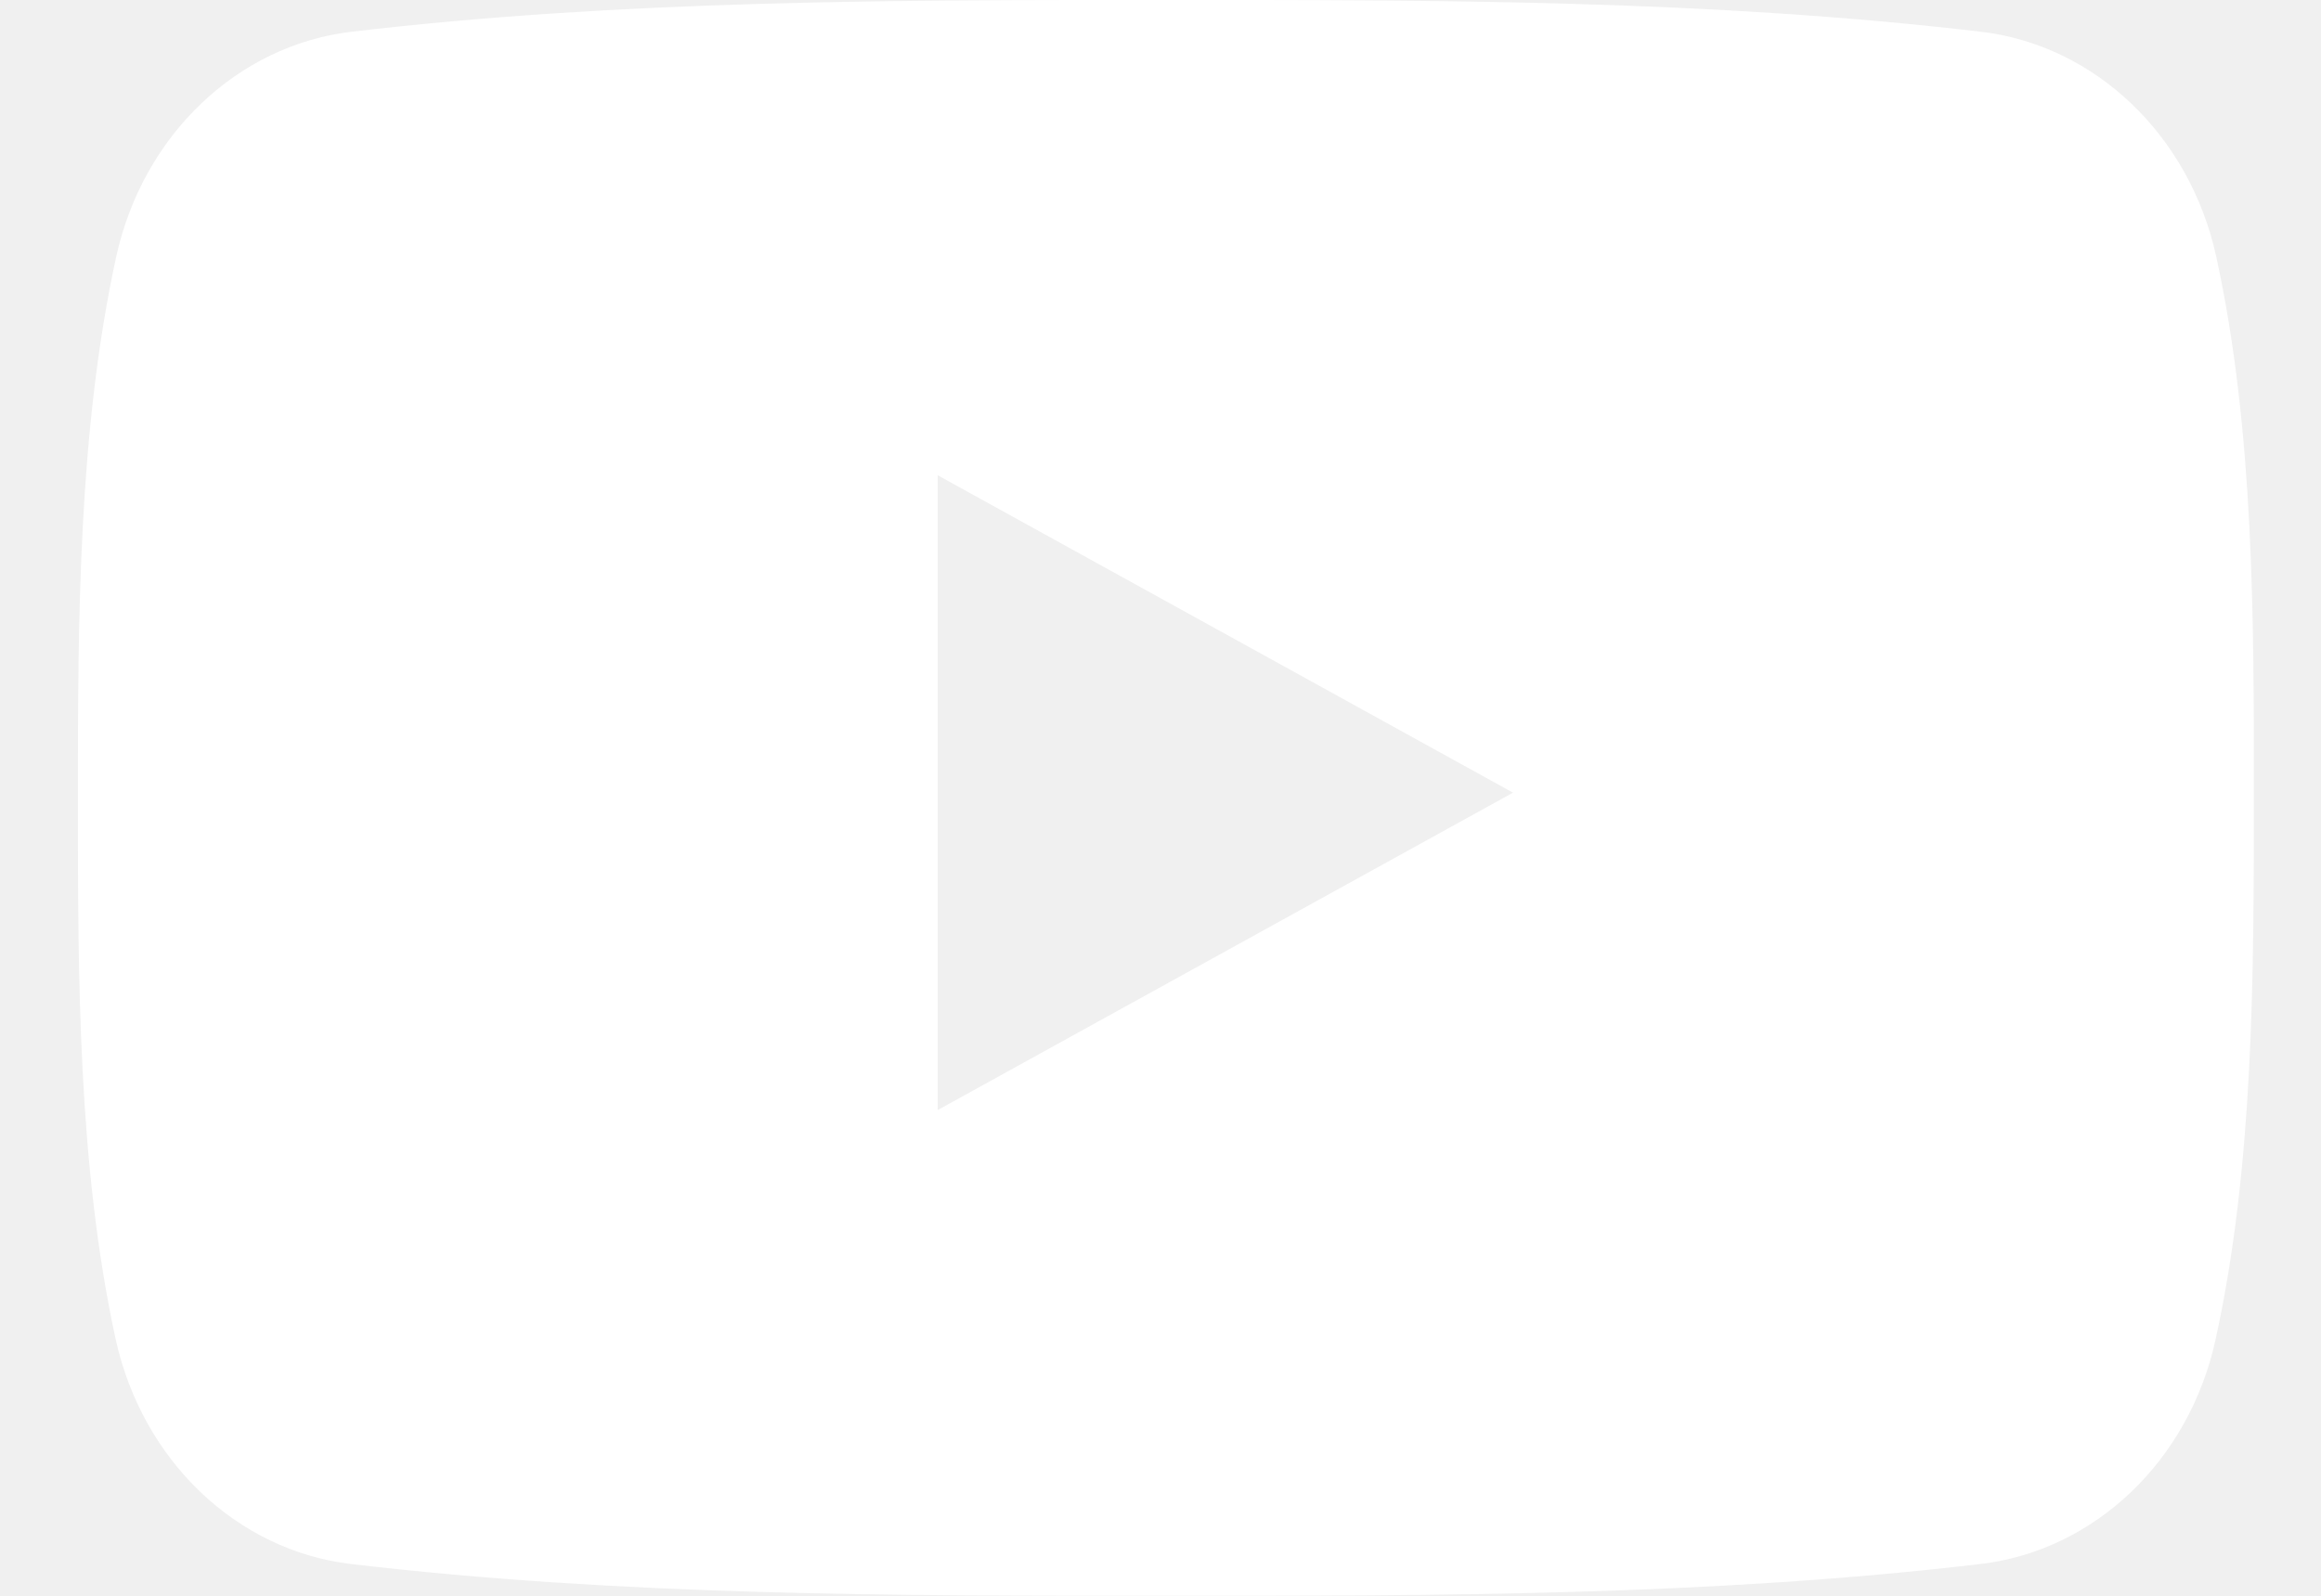
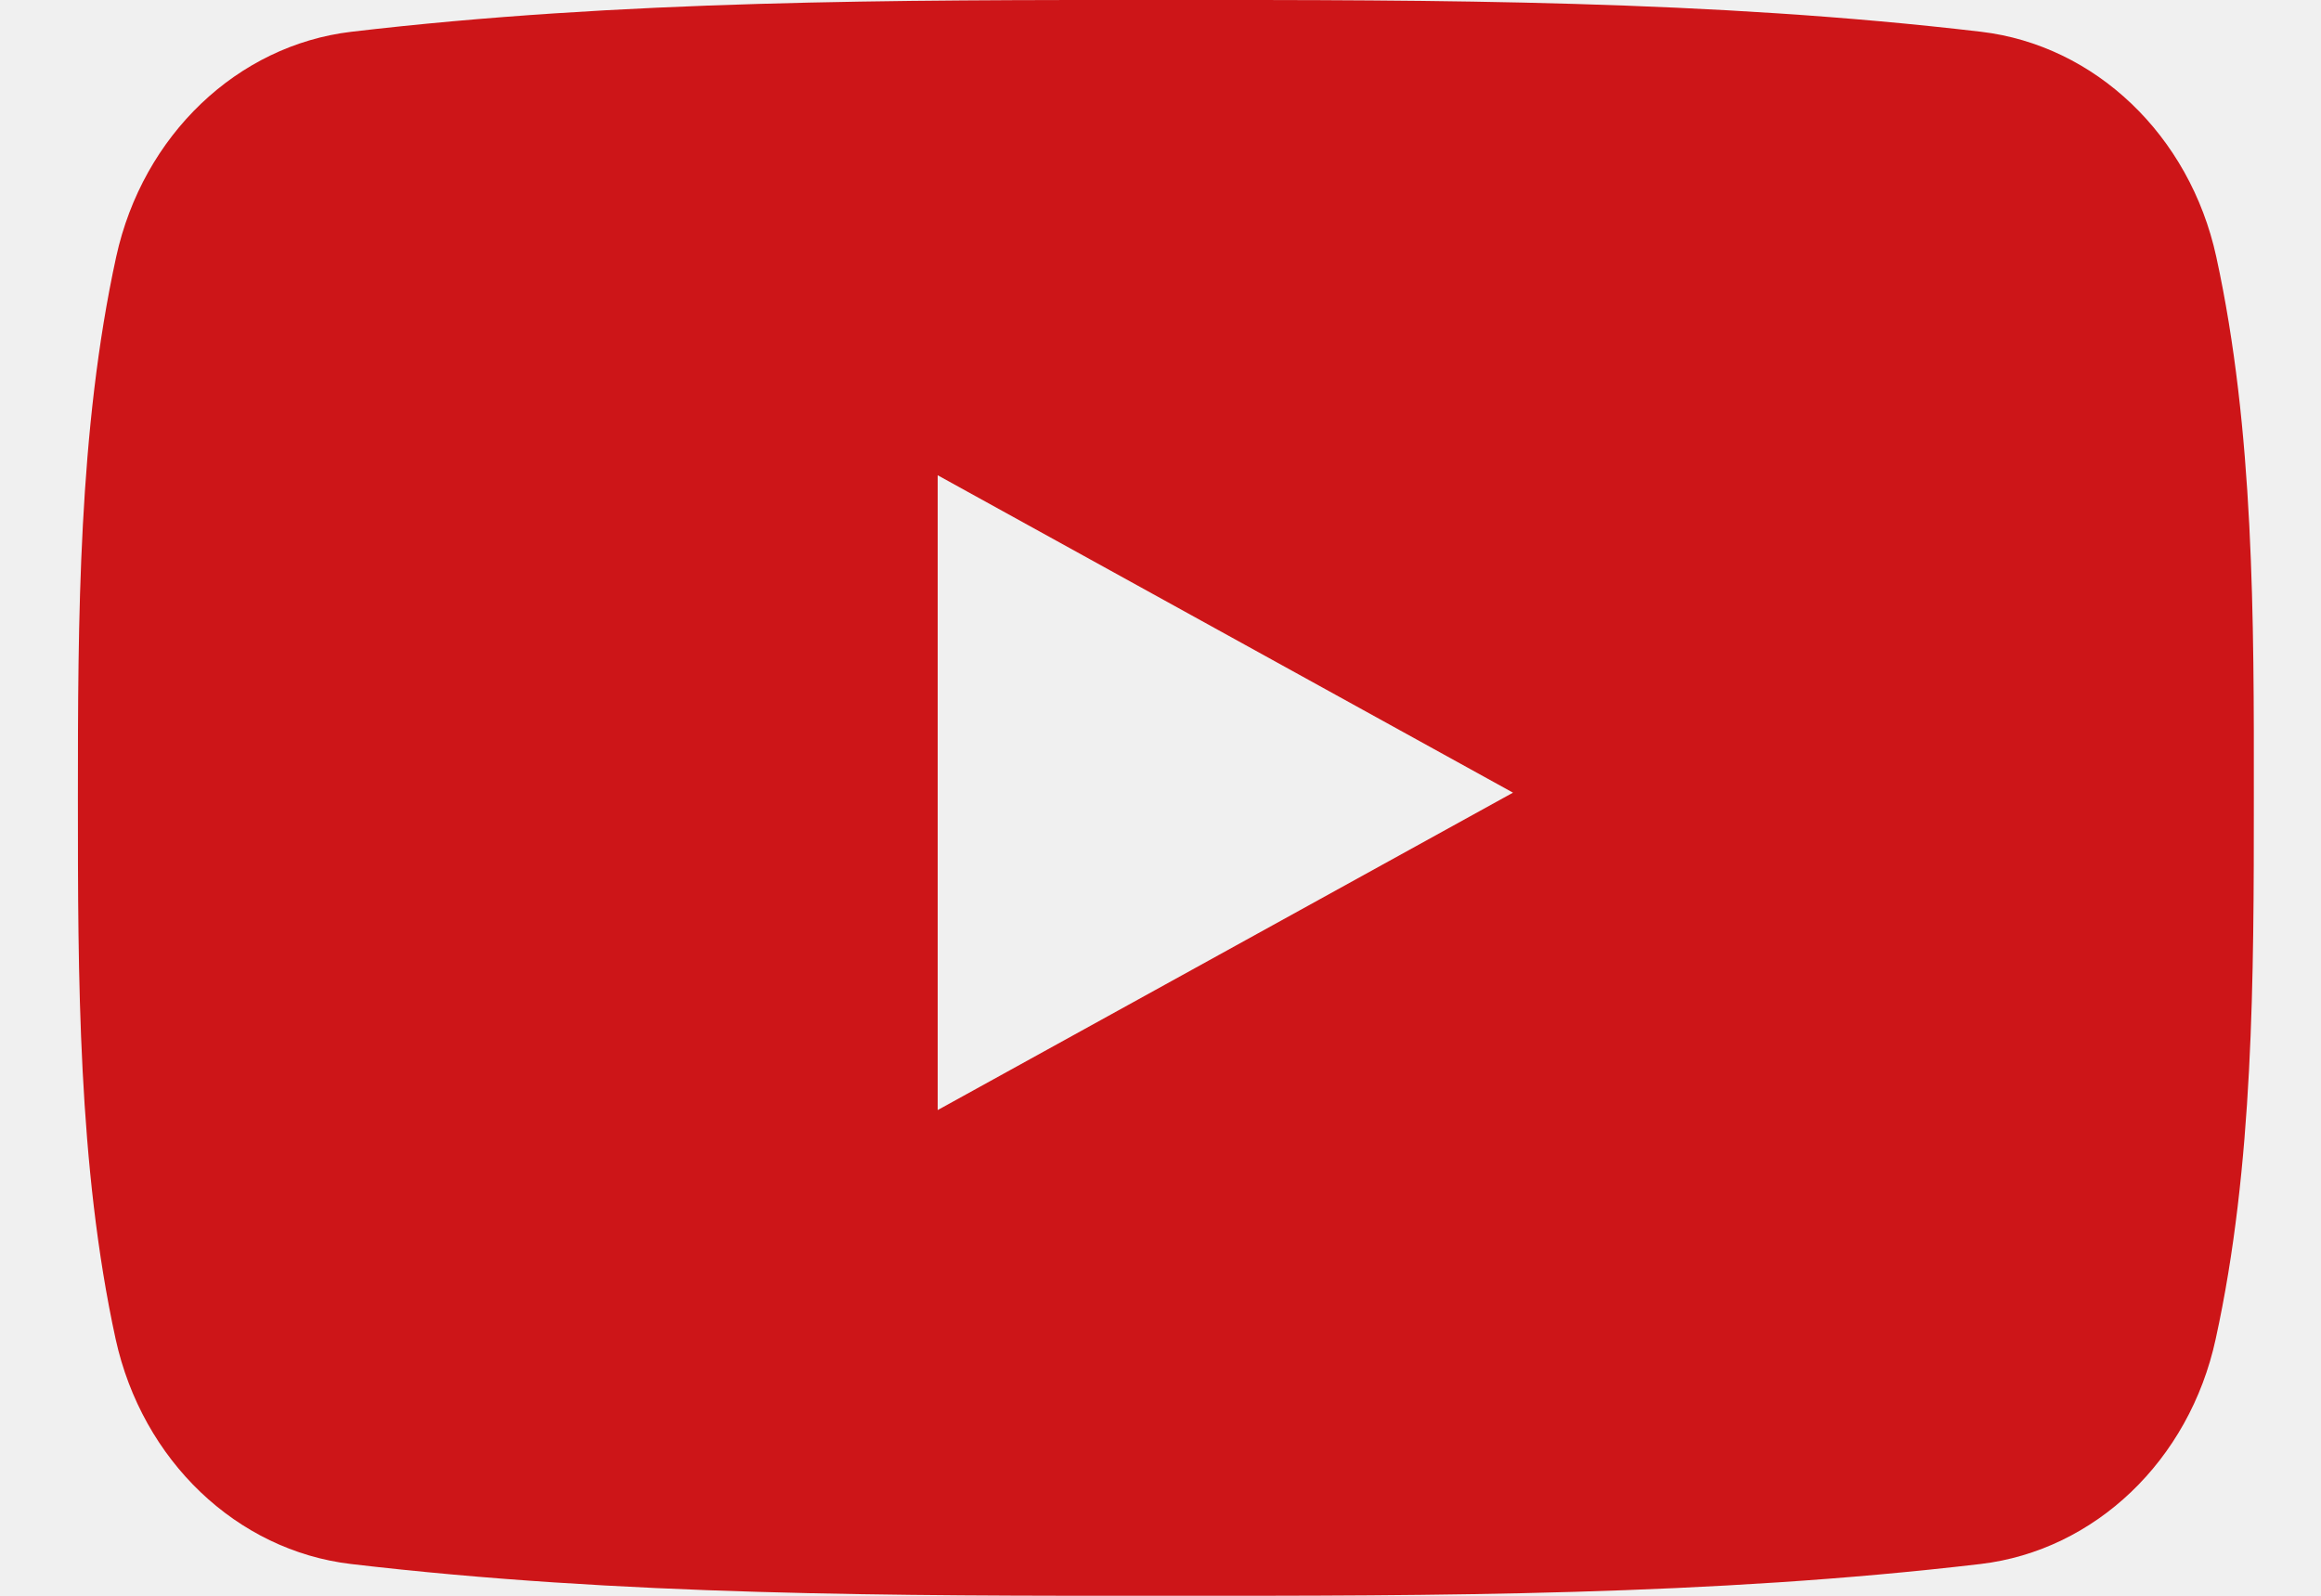
<svg xmlns="http://www.w3.org/2000/svg" width="16" height="11" viewBox="0 0 16 11" fill="none">
-   <path d="M15.278 1.77C15.095 0.931 14.442 0.312 13.657 0.219C11.797 0 9.914 -0.001 8.04 0C6.165 -0.001 4.283 0 2.422 0.219C1.637 0.312 0.985 0.931 0.801 1.77C0.54 2.965 0.537 4.27 0.537 5.5C0.537 6.73 0.537 8.036 0.797 9.23C0.981 10.069 1.633 10.688 2.419 10.781C4.279 11 6.161 11.001 8.036 11C9.911 11.001 11.794 11 13.653 10.781C14.439 10.688 15.092 10.07 15.274 9.23C15.536 8.035 15.537 6.73 15.537 5.5C15.538 4.27 15.539 2.965 15.278 1.77ZM6.464 7.652V3.276L10.43 5.464L6.464 7.652Z" fill="white" />
+   <path d="M15.278 1.77C15.095 0.931 14.442 0.312 13.657 0.219C11.797 0 9.914 -0.001 8.04 0C6.165 -0.001 4.283 0 2.422 0.219C1.637 0.312 0.985 0.931 0.801 1.77C0.54 2.965 0.537 4.27 0.537 5.5C0.537 6.73 0.537 8.036 0.797 9.23C0.981 10.069 1.633 10.688 2.419 10.781C4.279 11 6.161 11.001 8.036 11C9.911 11.001 11.794 11 13.653 10.781C14.439 10.688 15.092 10.07 15.274 9.23C15.536 8.035 15.537 6.73 15.537 5.5C15.538 4.27 15.539 2.965 15.278 1.77ZM6.464 7.652V3.276L10.43 5.464L6.464 7.652Z" fill="#CD1518" />
</svg>
